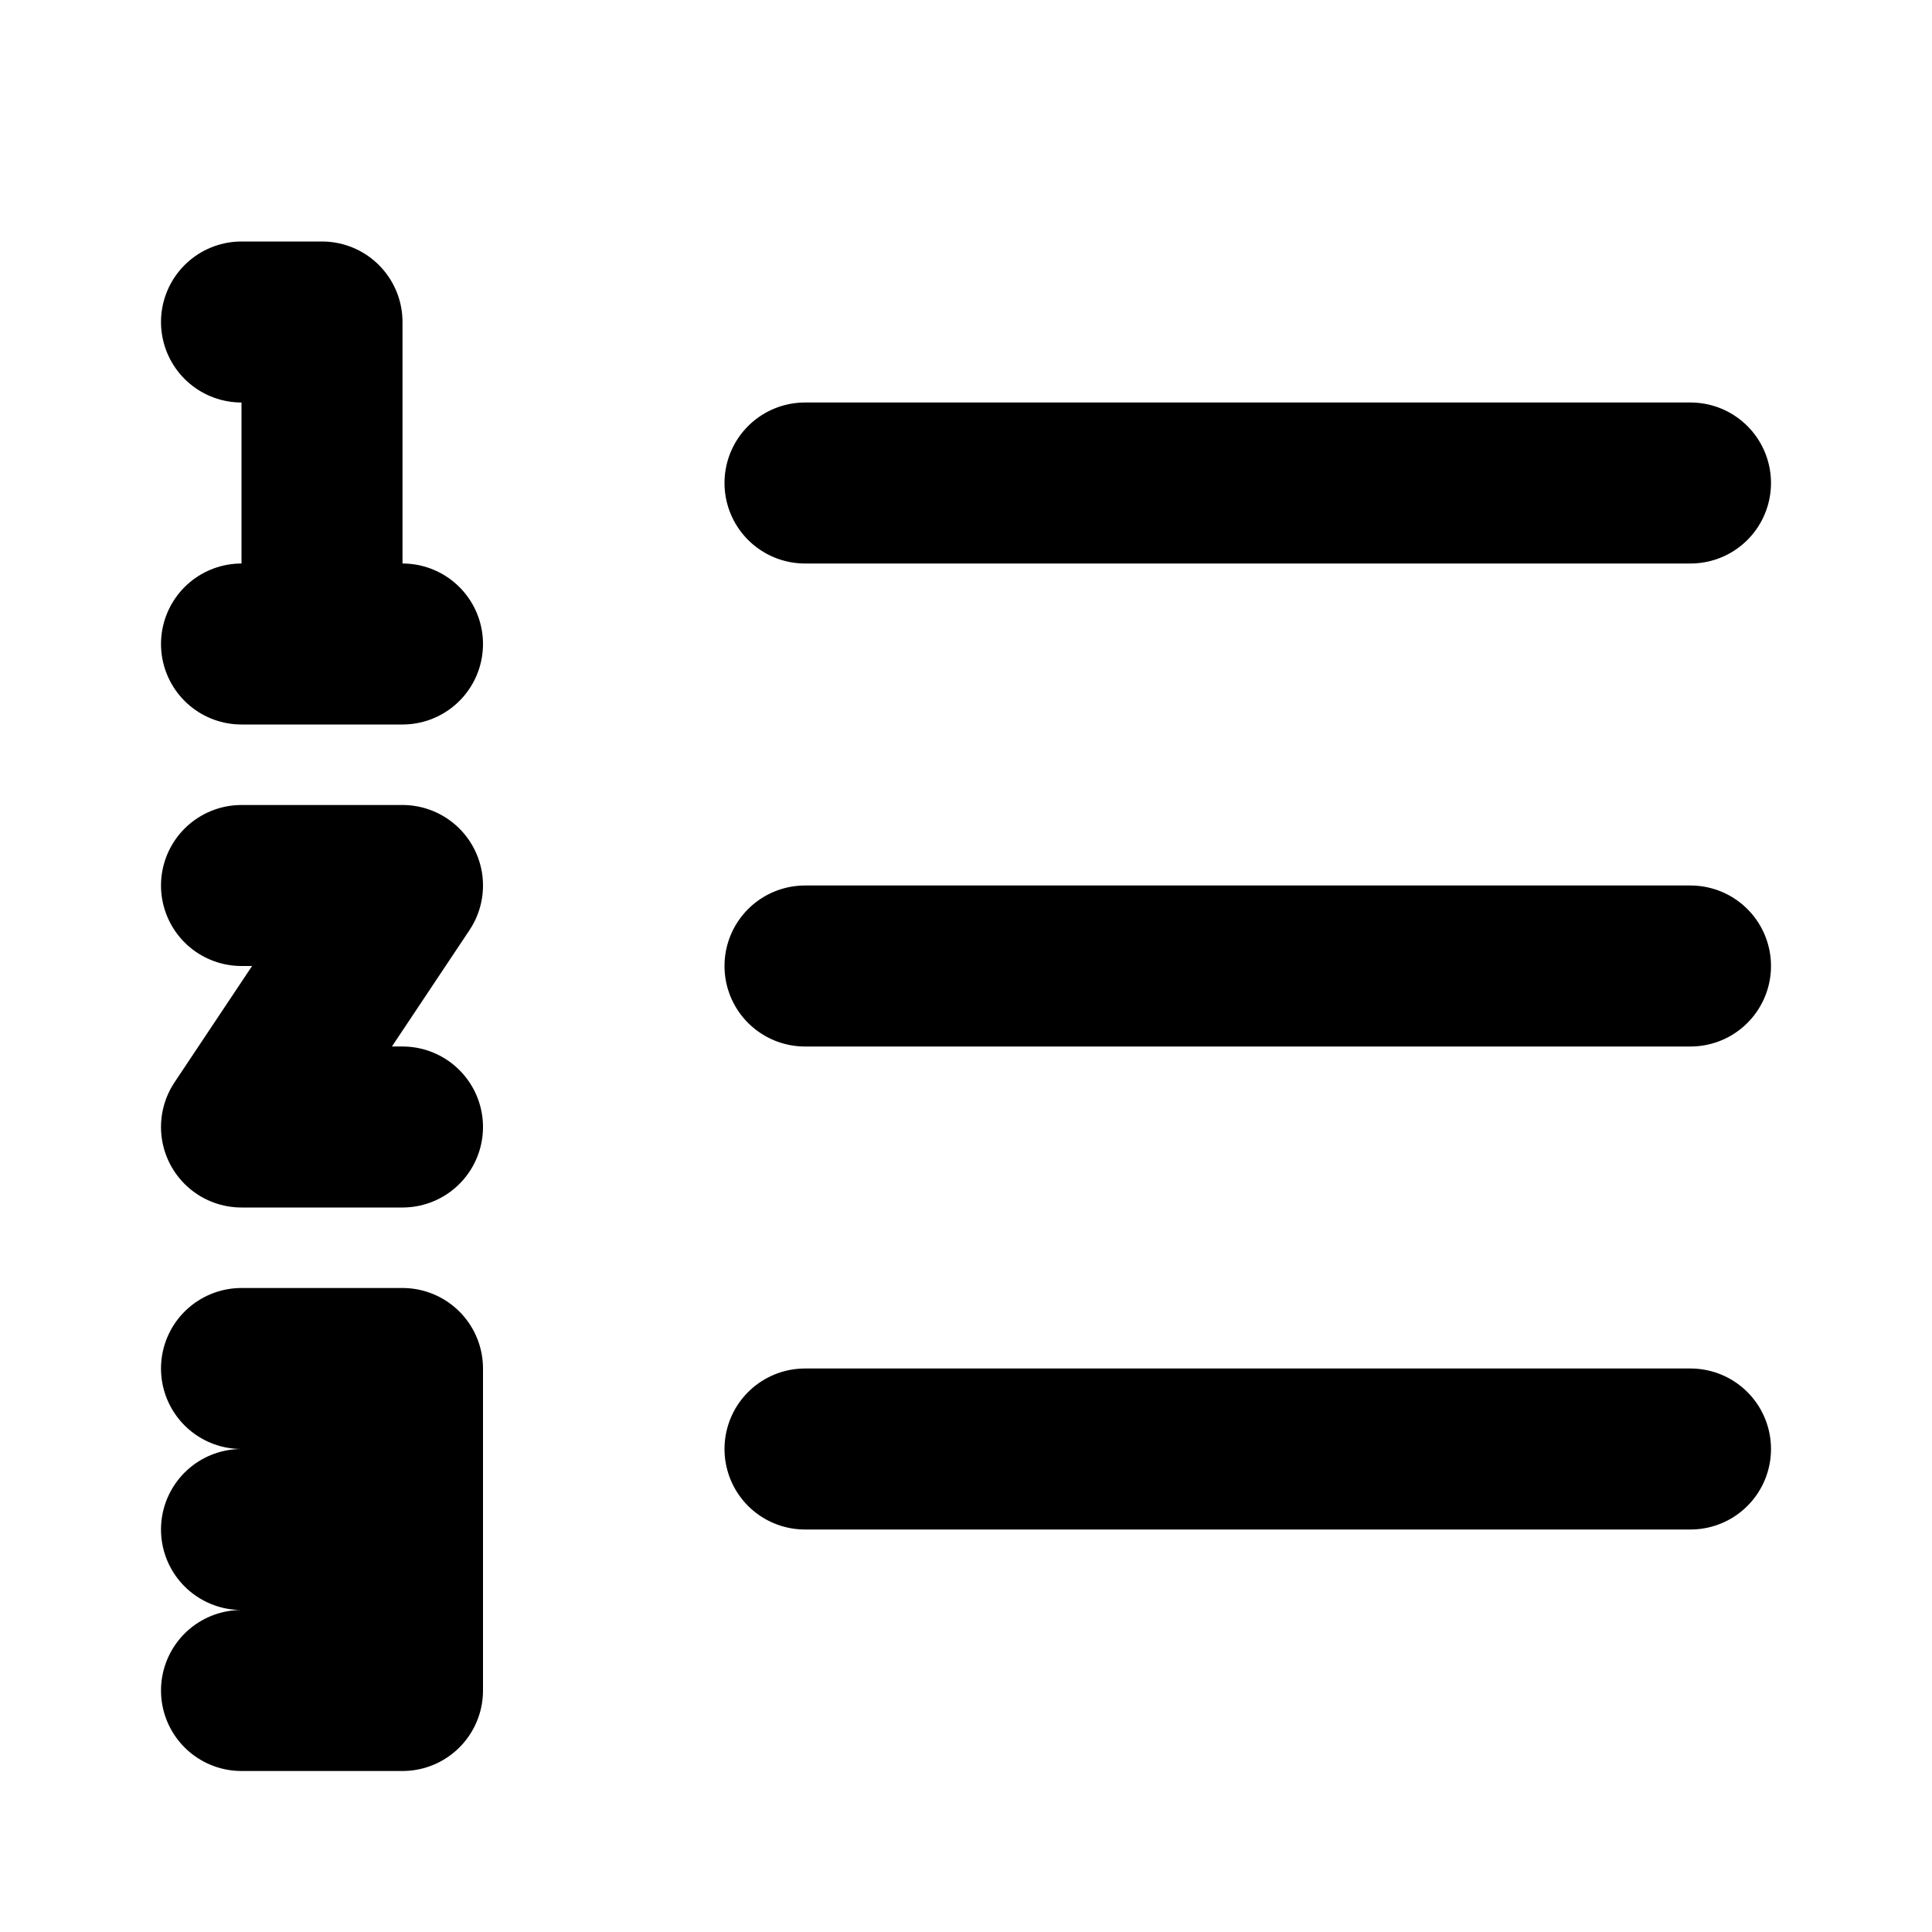
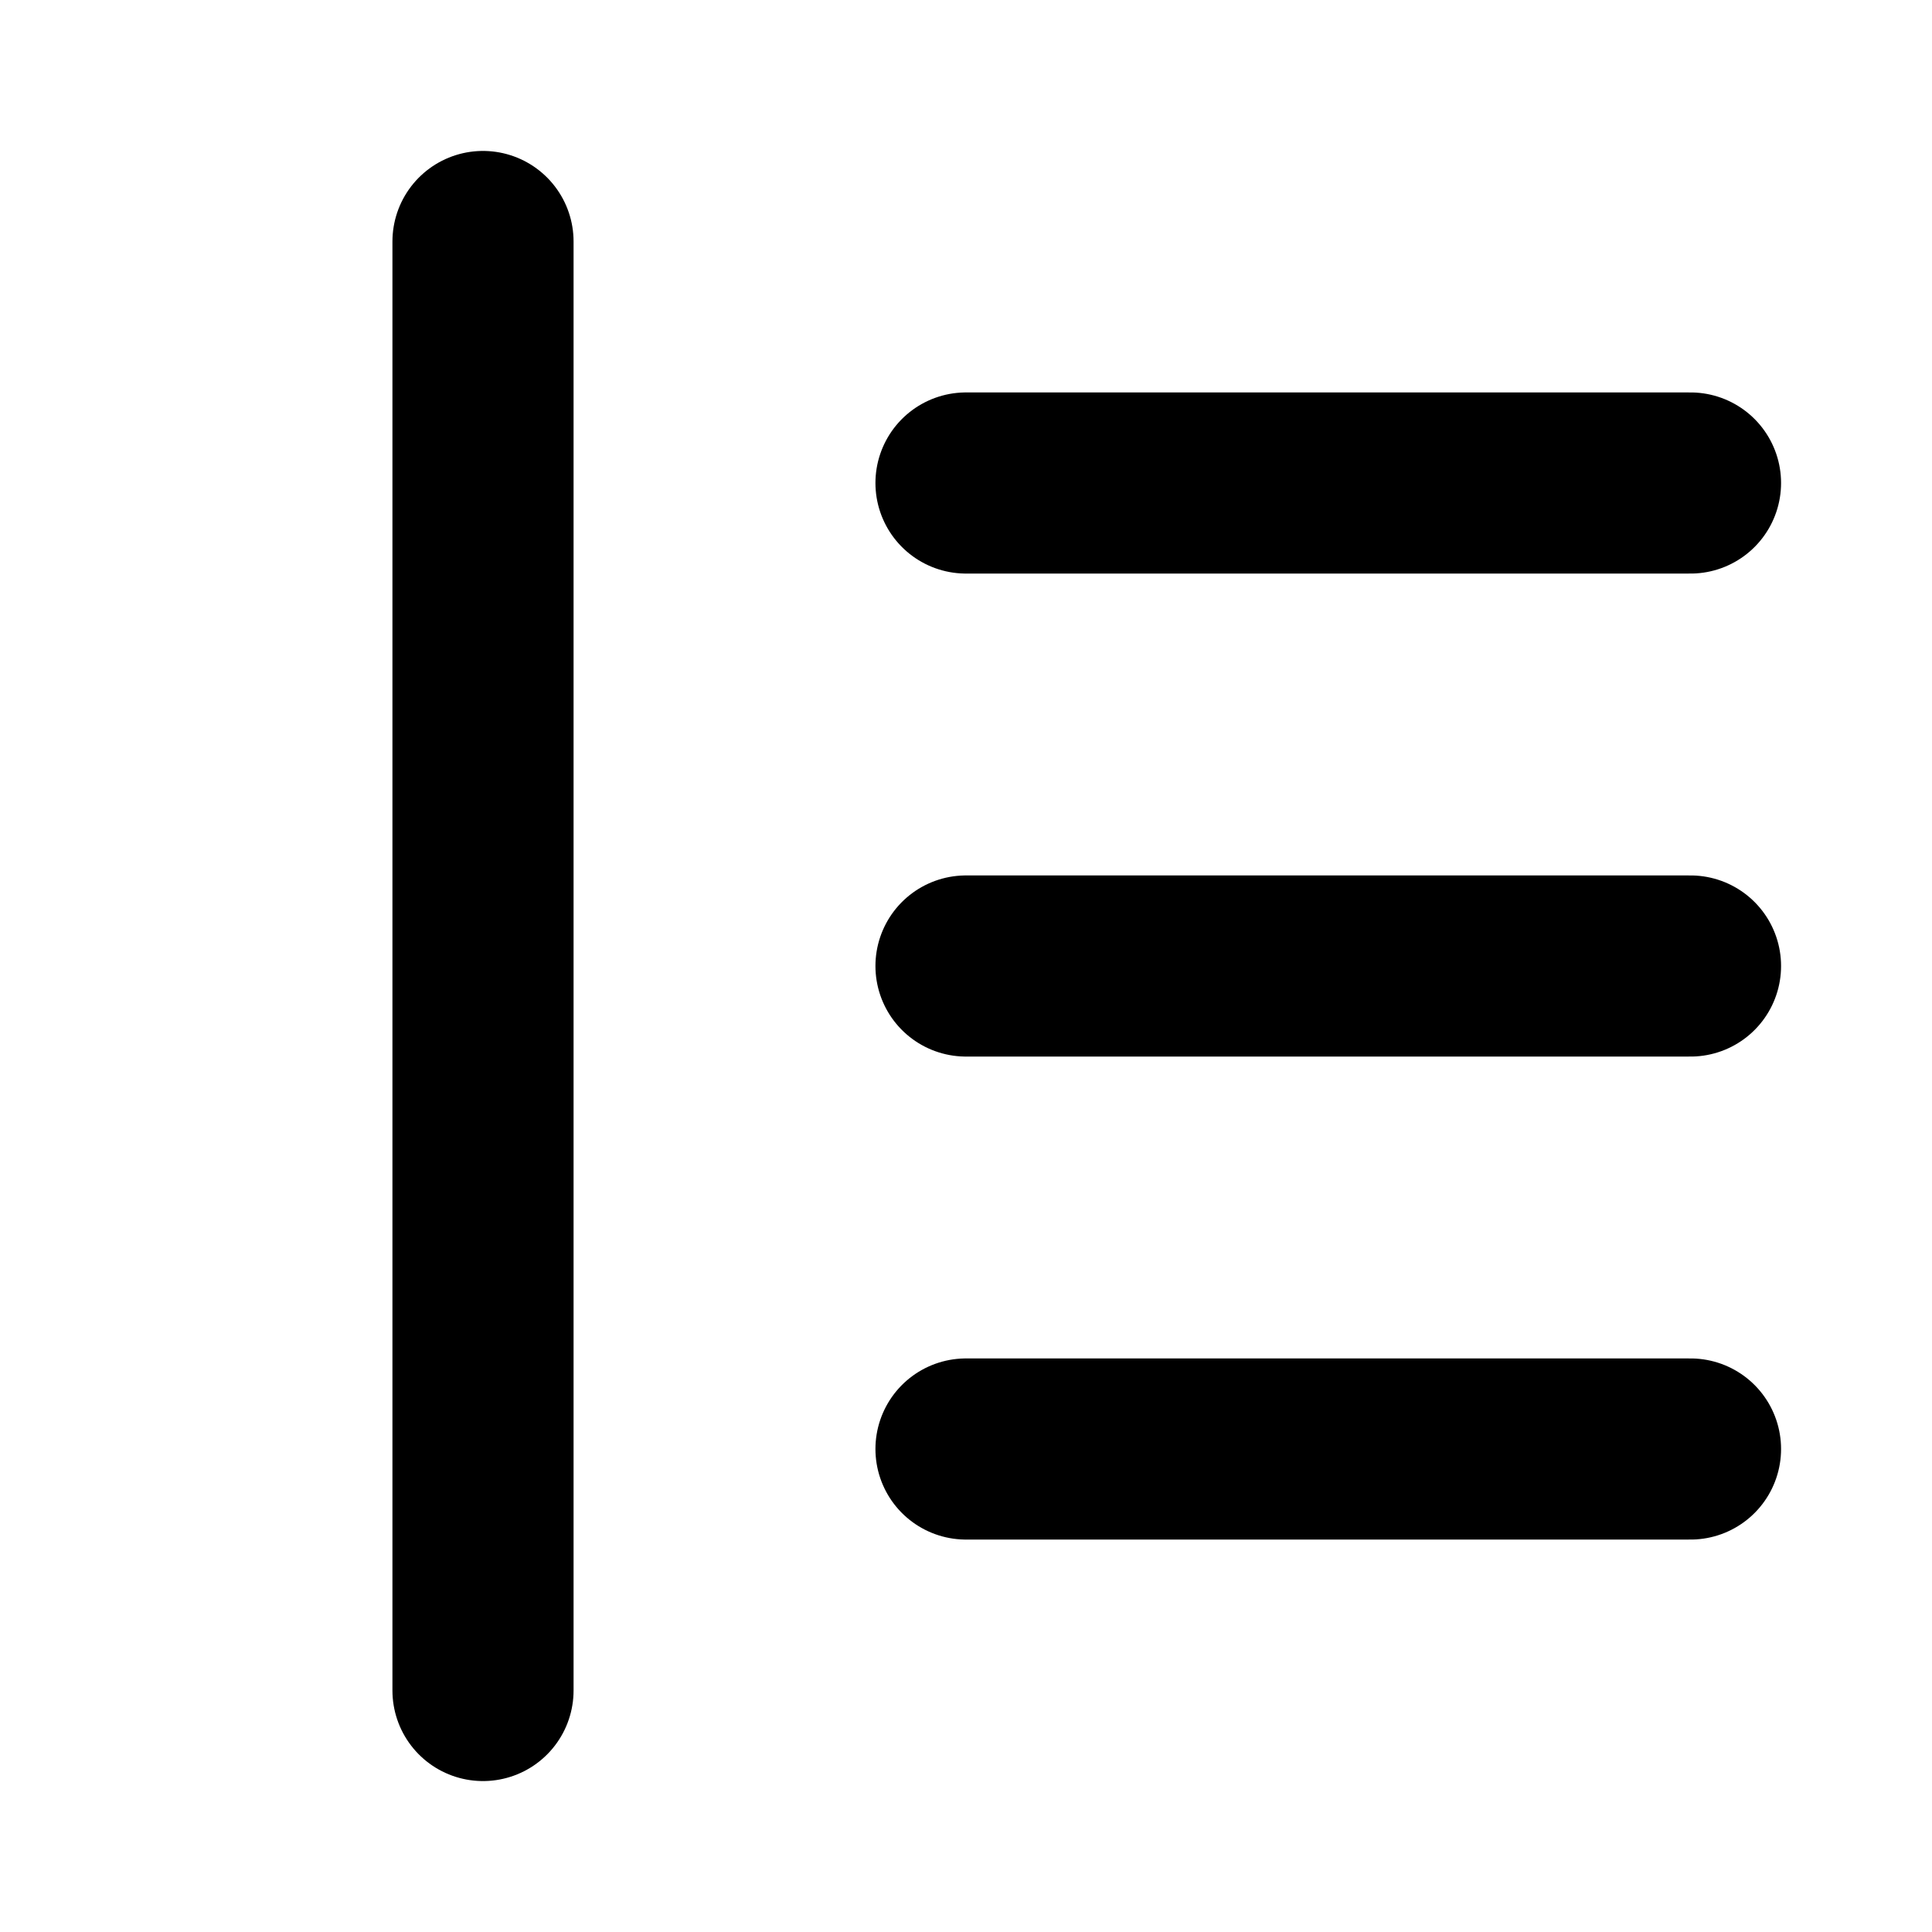
- <svg xmlns="http://www.w3.org/2000/svg" fill="none" stroke="currentColor" stroke-width="2" stroke-linecap="round" stroke-linejoin="round" viewBox="0 0 24 24">
-   <path d="M10 6h11M10 12h11M10 18h11M3 4h1v4M3 8h2M3 11h2l-2 3h2M3 17h2v4H3M3 19h2" />
+ <svg xmlns="http://www.w3.org/2000/svg" fill="none" stroke="currentColor" stroke-width="1.5" stroke-linecap="round" stroke-linejoin="round" viewBox="0 0 16 16">
+   <path stroke-width="1.5" d="M4 2v12M8 4h6M8 8h6M8 12h6" />
</svg>
